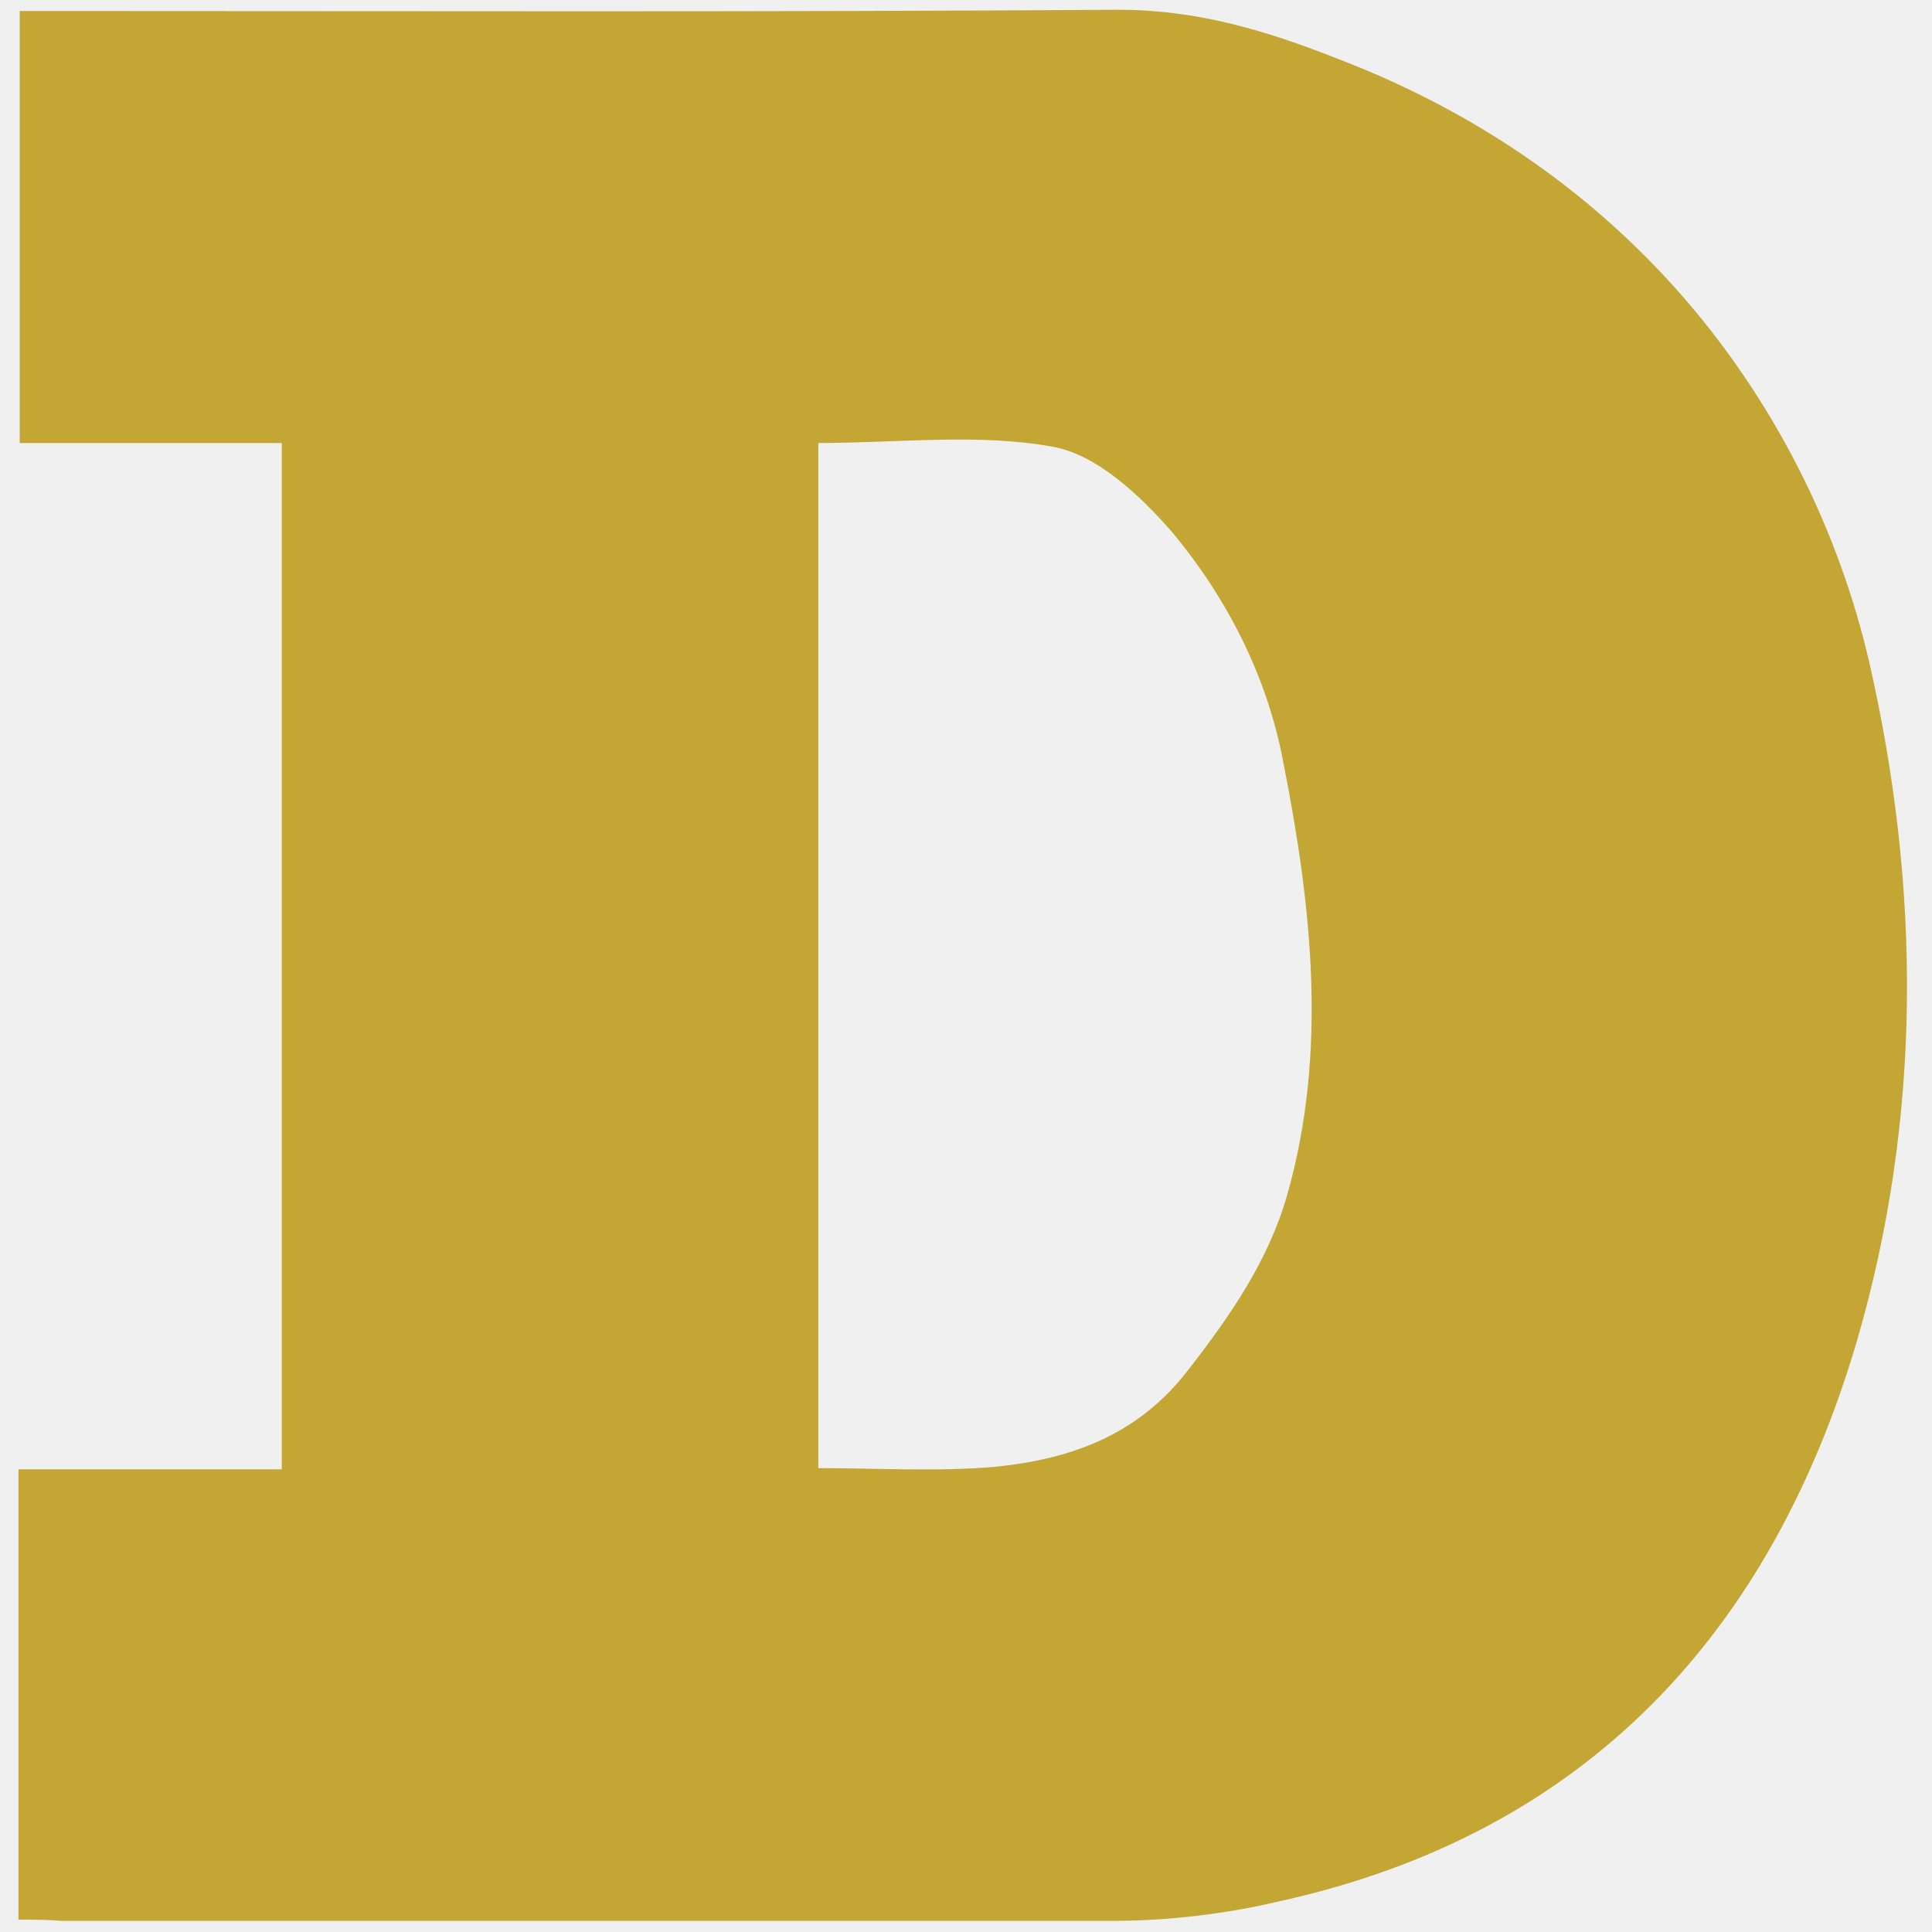
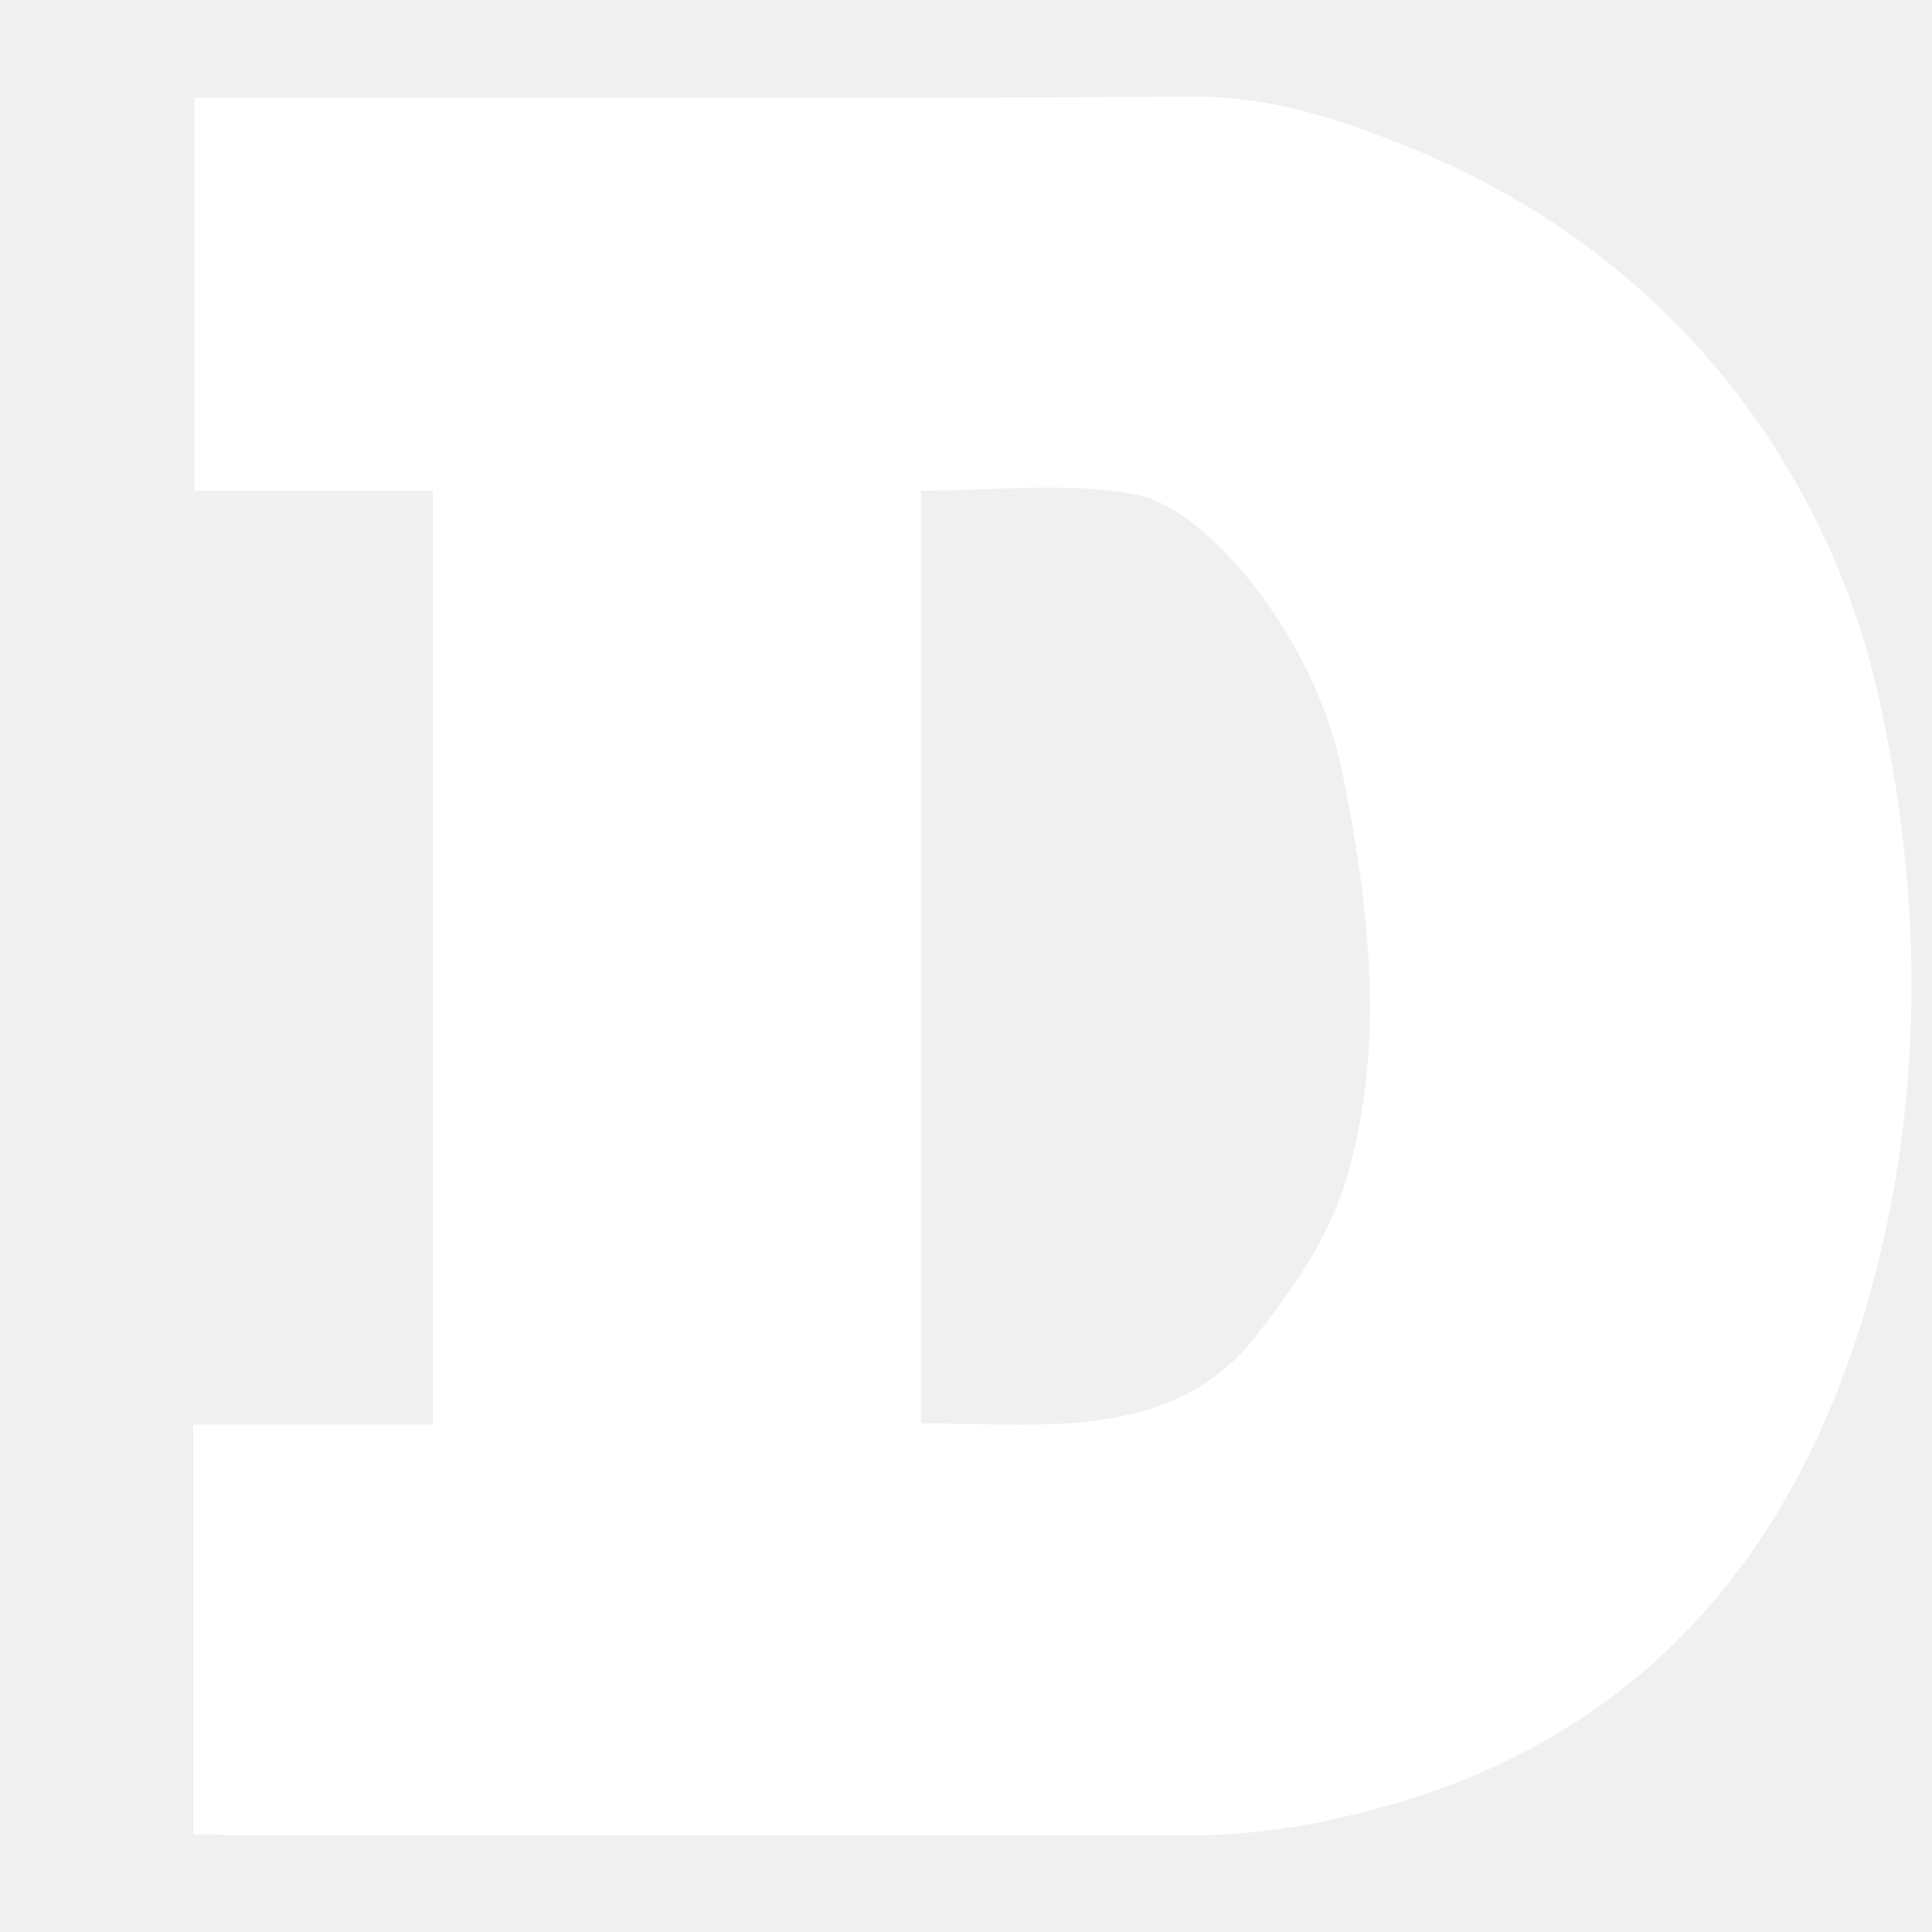
<svg xmlns="http://www.w3.org/2000/svg" width="20" height="20" viewBox="0 0 20 20" fill="none">
-   <path d="M0.191 19.872V15.21H2.917V4.586H0.204V0.114H0.598C4.267 0.114 7.91 0.126 11.58 0.101C12.395 0.101 13.108 0.318 13.821 0.598C15.261 1.146 16.522 1.999 17.529 3.197C18.413 4.256 19.037 5.509 19.35 6.853C19.885 9.197 19.898 11.566 19.222 13.885C18.331 16.904 16.42 18.981 13.249 19.681C12.689 19.813 12.116 19.881 11.541 19.885H0.637C0.496 19.872 0.356 19.872 0.19 19.872H0.191ZM8.471 15.198C9.095 15.198 9.694 15.236 10.293 15.185C11.07 15.108 11.77 14.866 12.293 14.191C12.739 13.618 13.133 13.045 13.325 12.37C13.745 10.892 13.58 9.389 13.286 7.898C13.121 7.006 12.701 6.191 12.14 5.516C11.809 5.134 11.35 4.7 10.892 4.624C10.127 4.484 9.3 4.586 8.471 4.586V15.198Z" fill="#C3A634" />
+   <path d="M2 18.988V14.747H4.48V5.081H2.012V1.012H2.371C5.709 1.012 9.024 1.023 12.362 1C13.104 1 13.752 1.197 14.402 1.452C15.712 1.951 16.859 2.727 17.775 3.817C18.579 4.781 19.147 5.92 19.432 7.143C19.919 9.276 19.931 11.432 19.316 13.541C18.505 16.288 16.766 18.177 13.881 18.814C13.371 18.935 12.85 18.997 12.327 19H2.407C2.278 18.988 2.15 18.988 2 18.988H2ZM9.534 14.735C10.102 14.735 10.647 14.77 11.191 14.724C11.899 14.654 12.536 14.434 13.011 13.82C13.417 13.298 13.776 12.777 13.95 12.162C14.333 10.818 14.182 9.45 13.915 8.094C13.764 7.283 13.382 6.541 12.872 5.927C12.57 5.579 12.153 5.184 11.736 5.115C11.04 4.988 10.288 5.08 9.534 5.08V14.735Z" fill="white" />
</svg>
